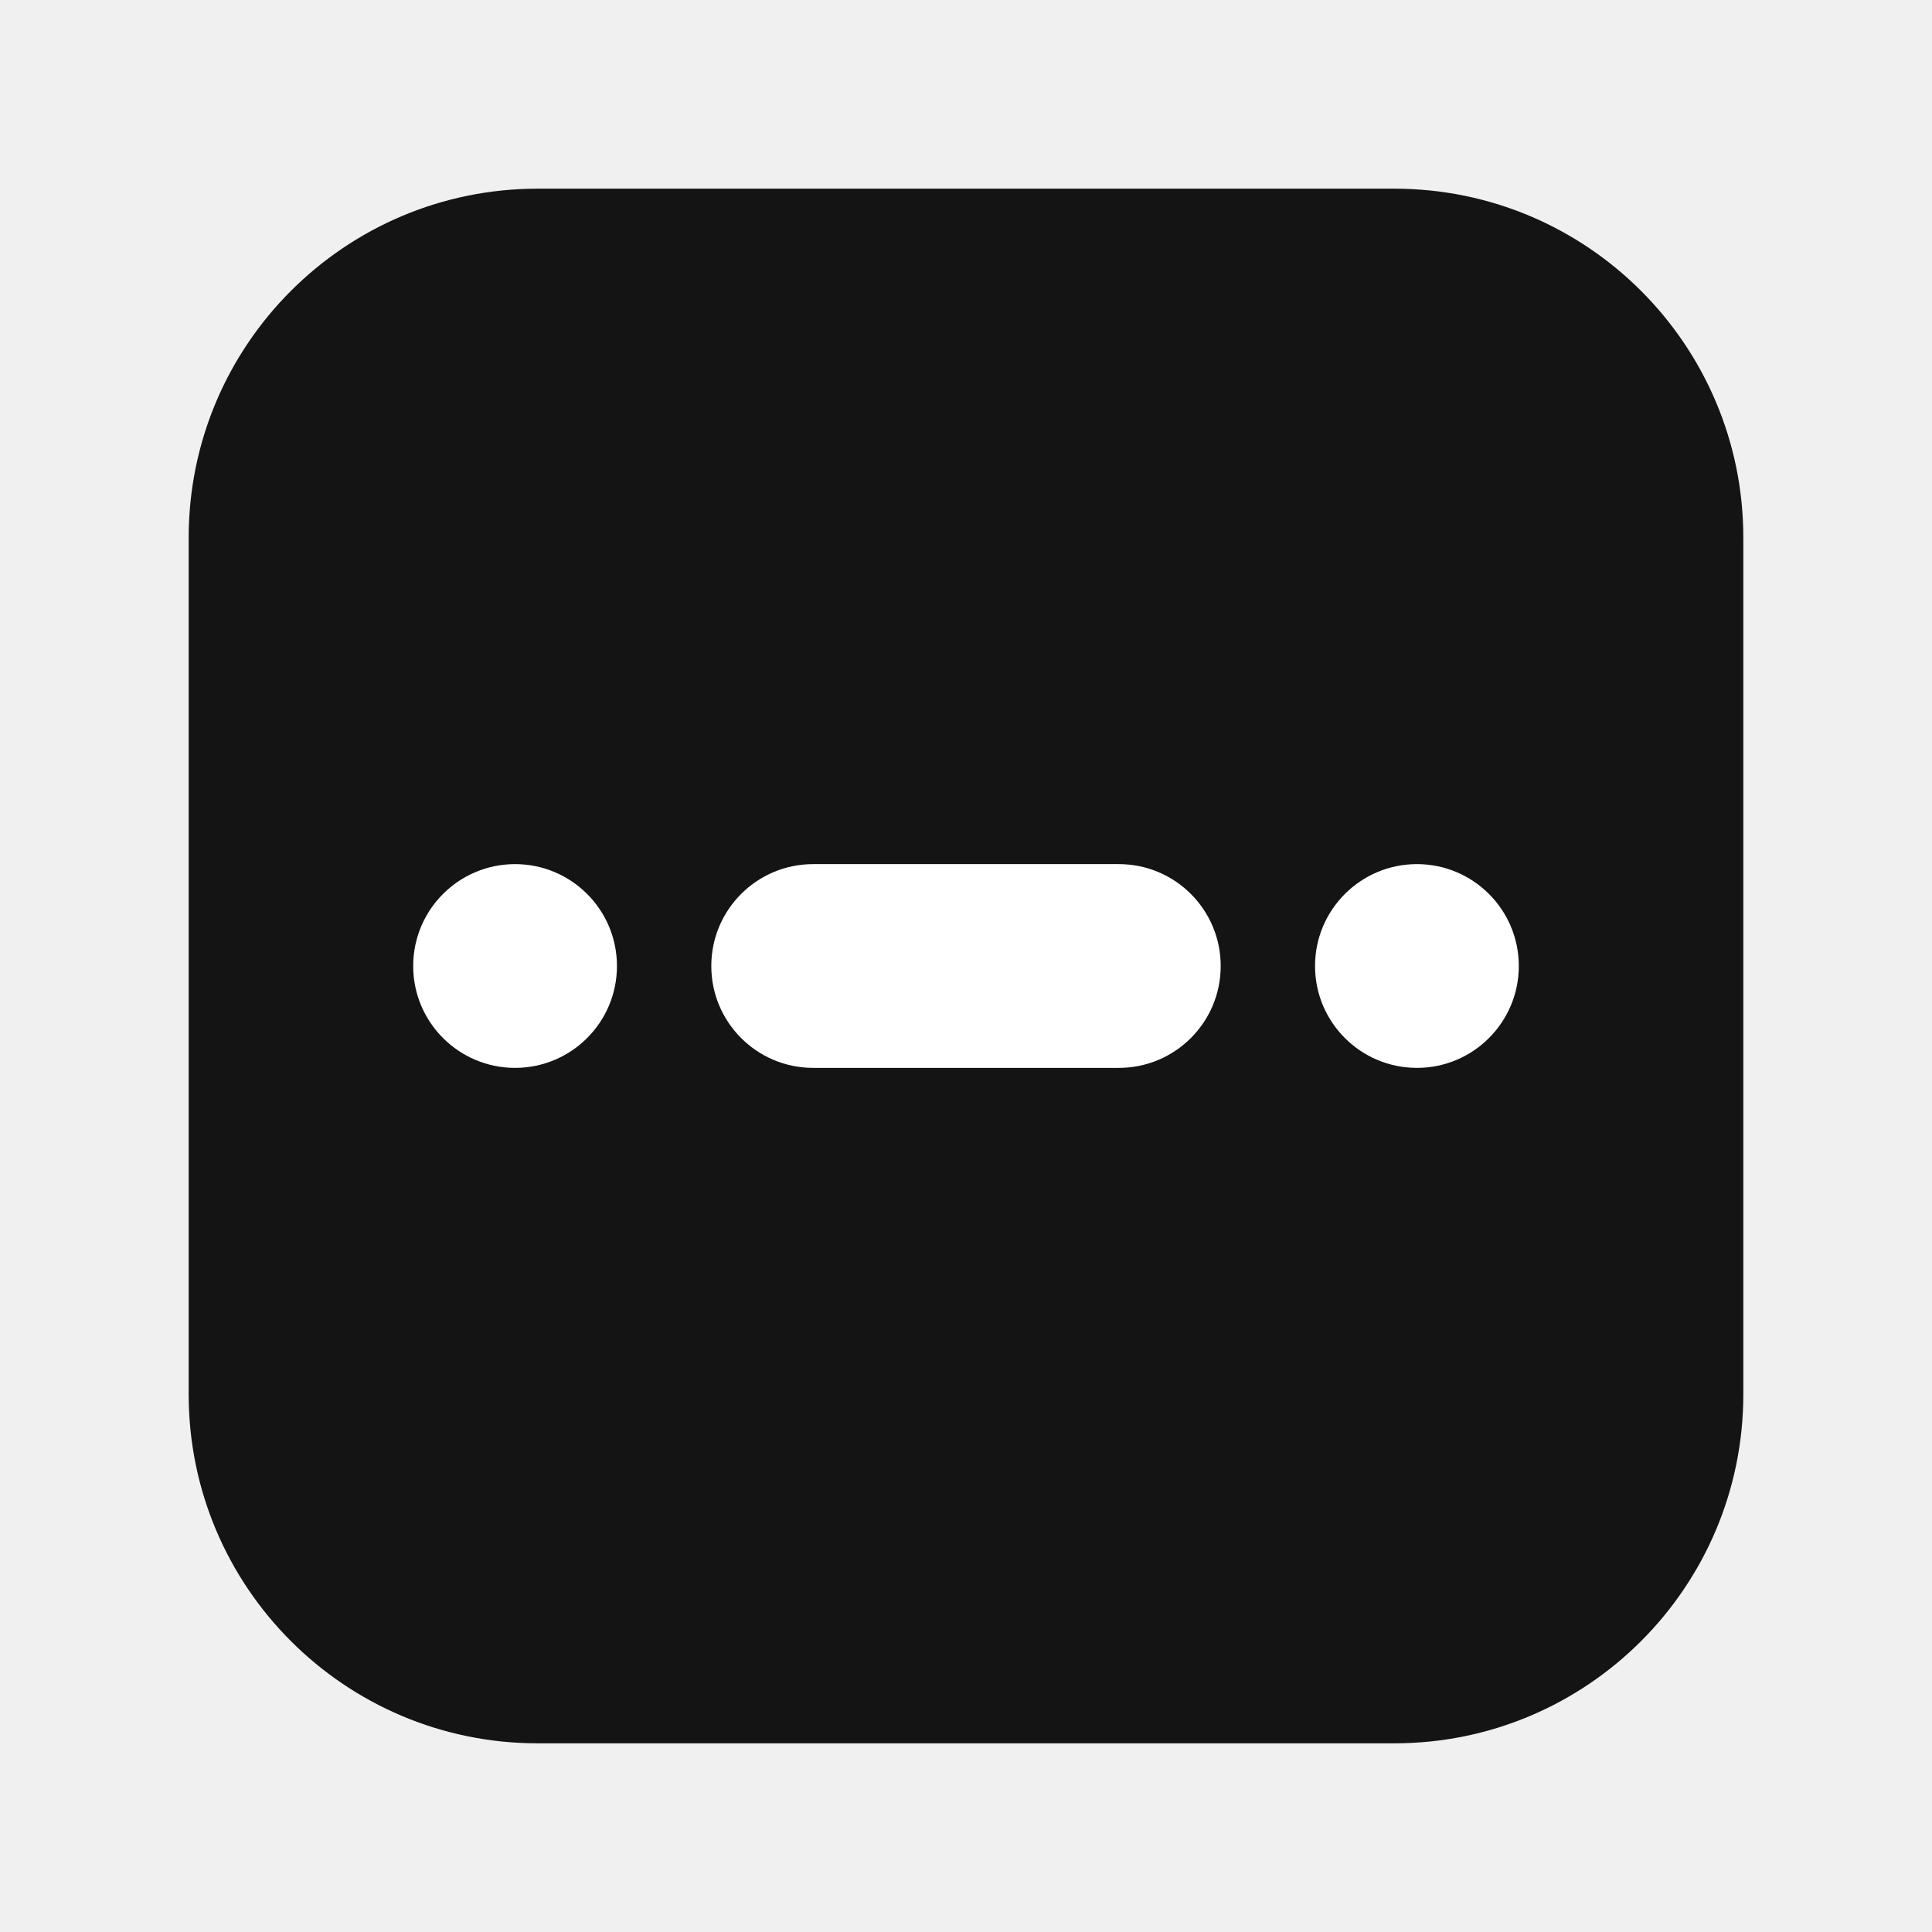
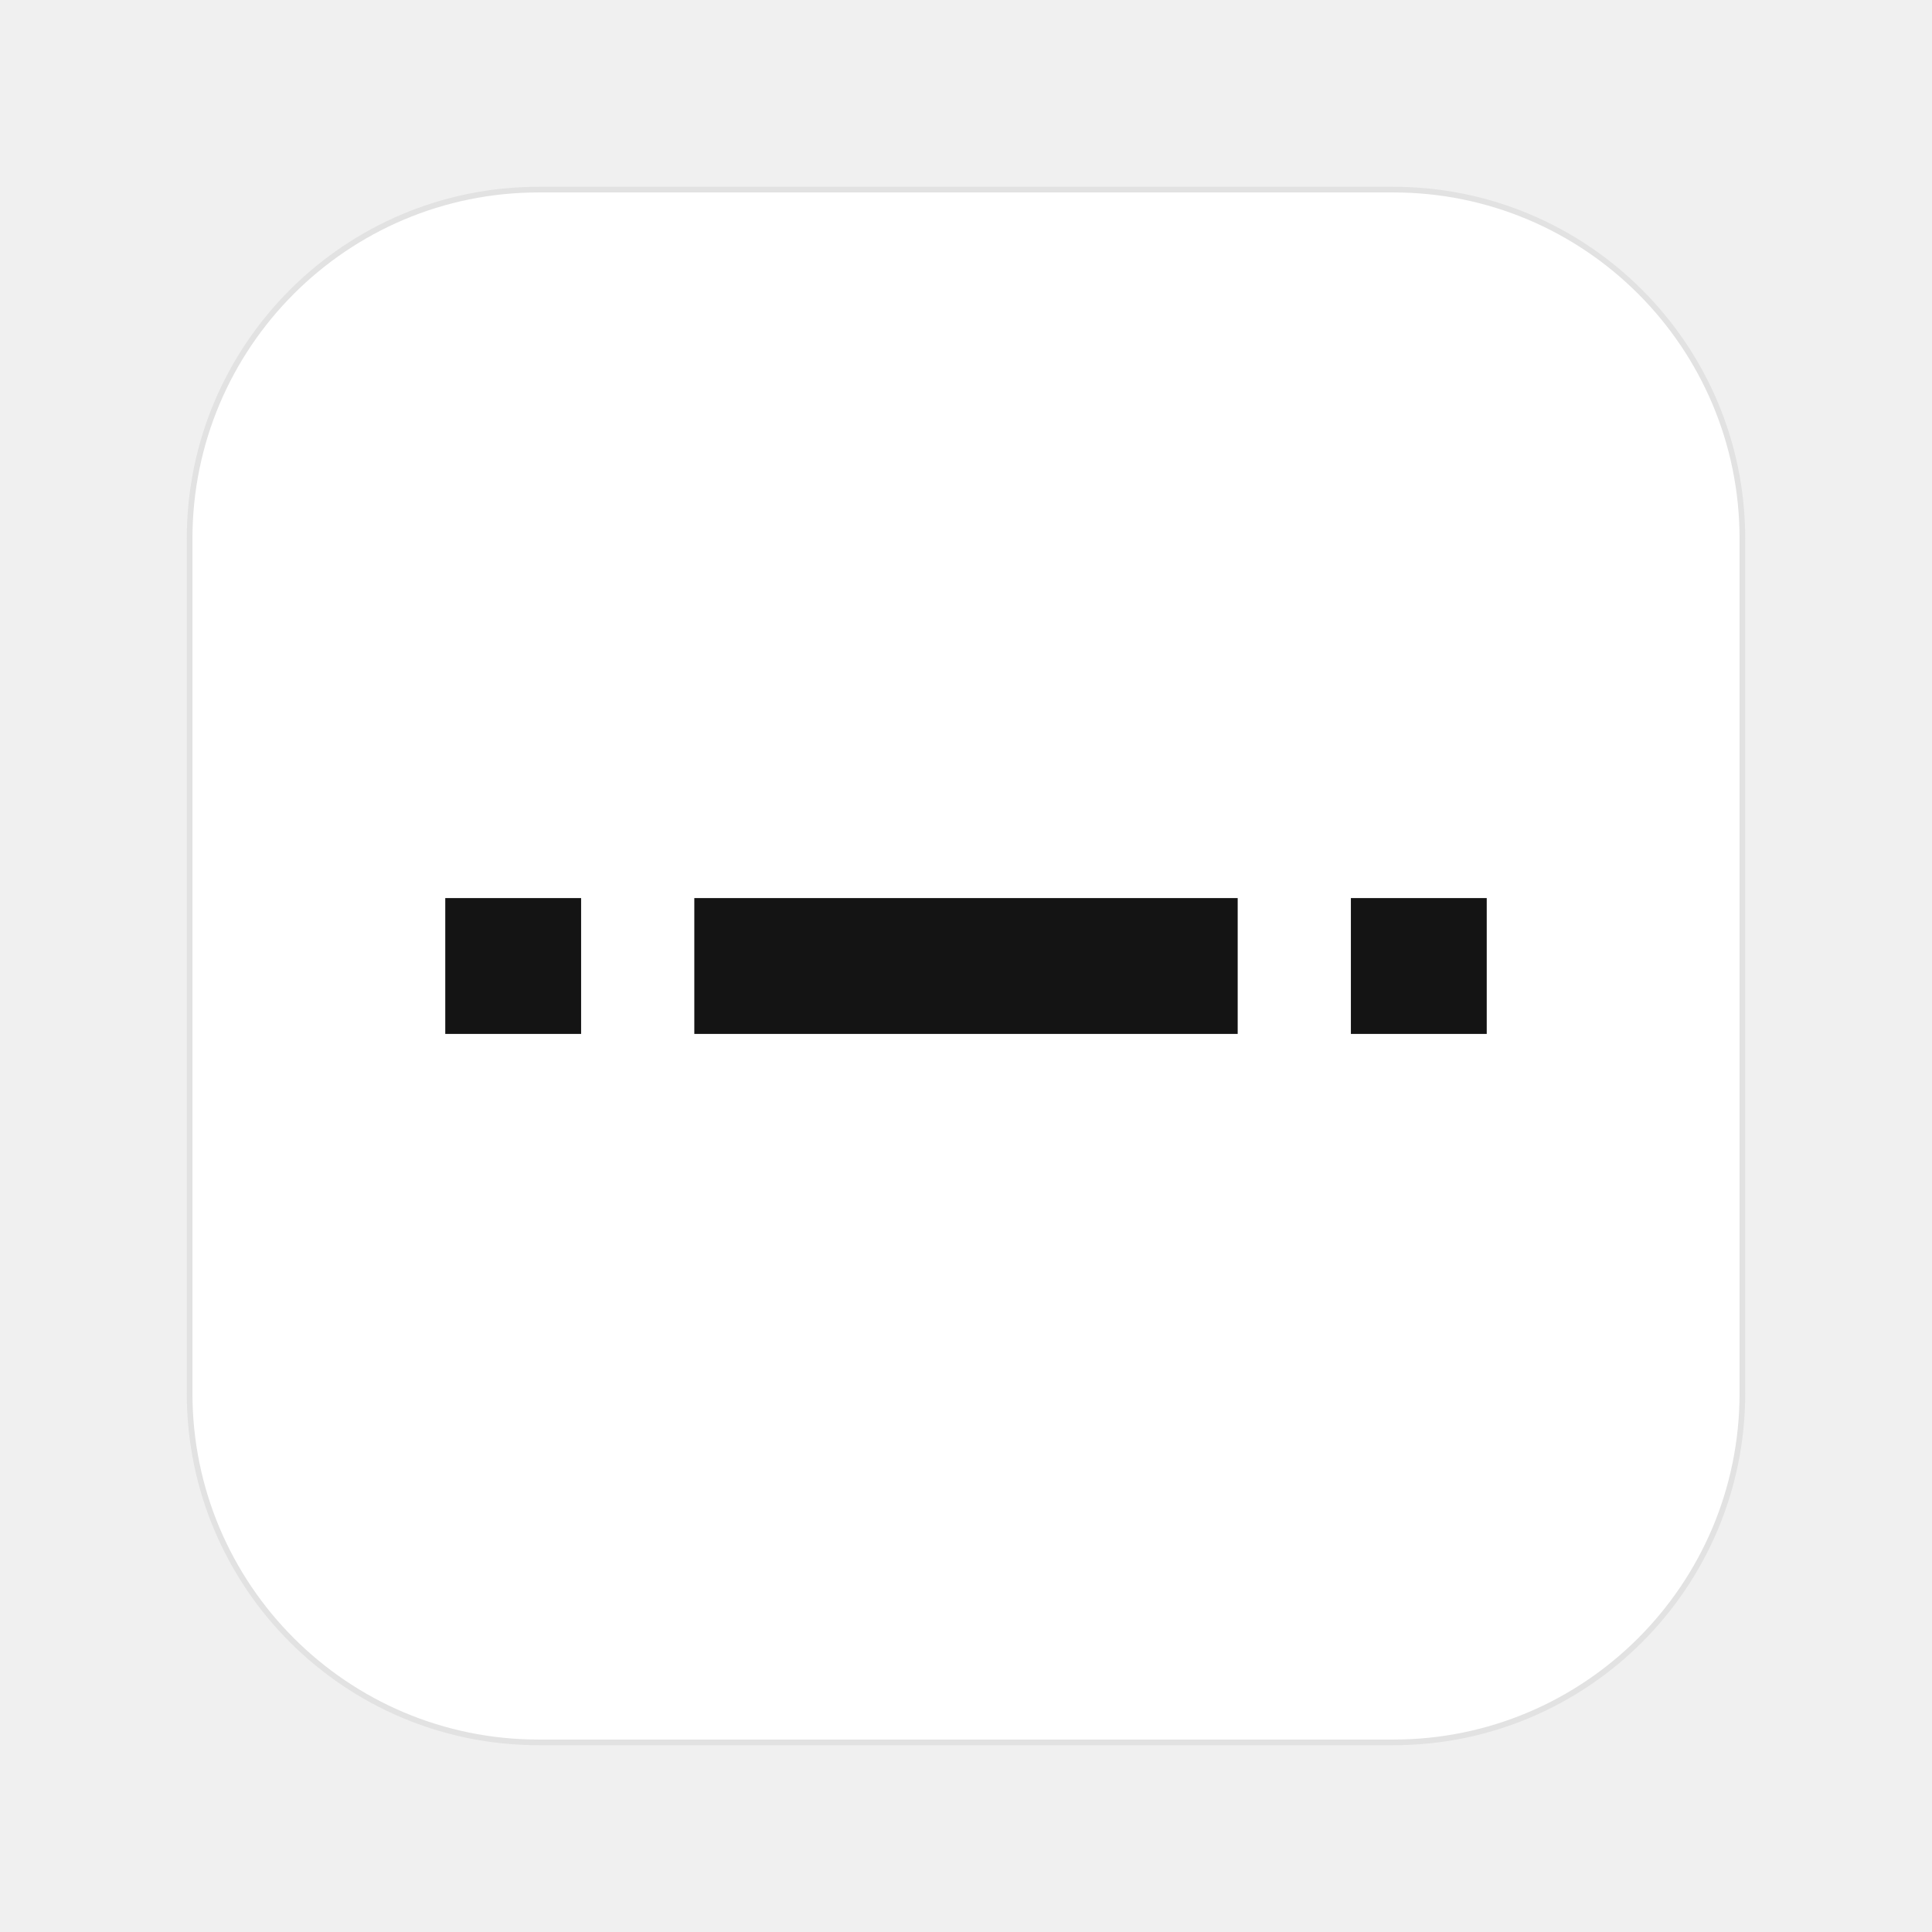
<svg xmlns="http://www.w3.org/2000/svg" width="1024" height="1024" viewBox="0 0 1024 1024">
-   <rect x="100" y="100" width="824" height="824" rx="185" fill="#141414" />
-   <circle cx="273" cy="512" r="54" fill="#ffffff" />
-   <rect x="377" y="458" width="270" height="108" rx="54" fill="#ffffff" />
-   <circle cx="751" cy="512" r="54" fill="#ffffff" />
+   <rect x="100.5" y="100.5" width="823" height="823" rx="185" fill="#ffffff" stroke="#e2e2e2" stroke-width="3" />
+   <rect x="236" y="476" width="72" height="72" fill="#141414" />
+   <rect x="368" y="476" width="288" height="72" fill="#141414" />
+   <rect x="716" y="476" width="72" height="72" fill="#141414" />
</svg>
